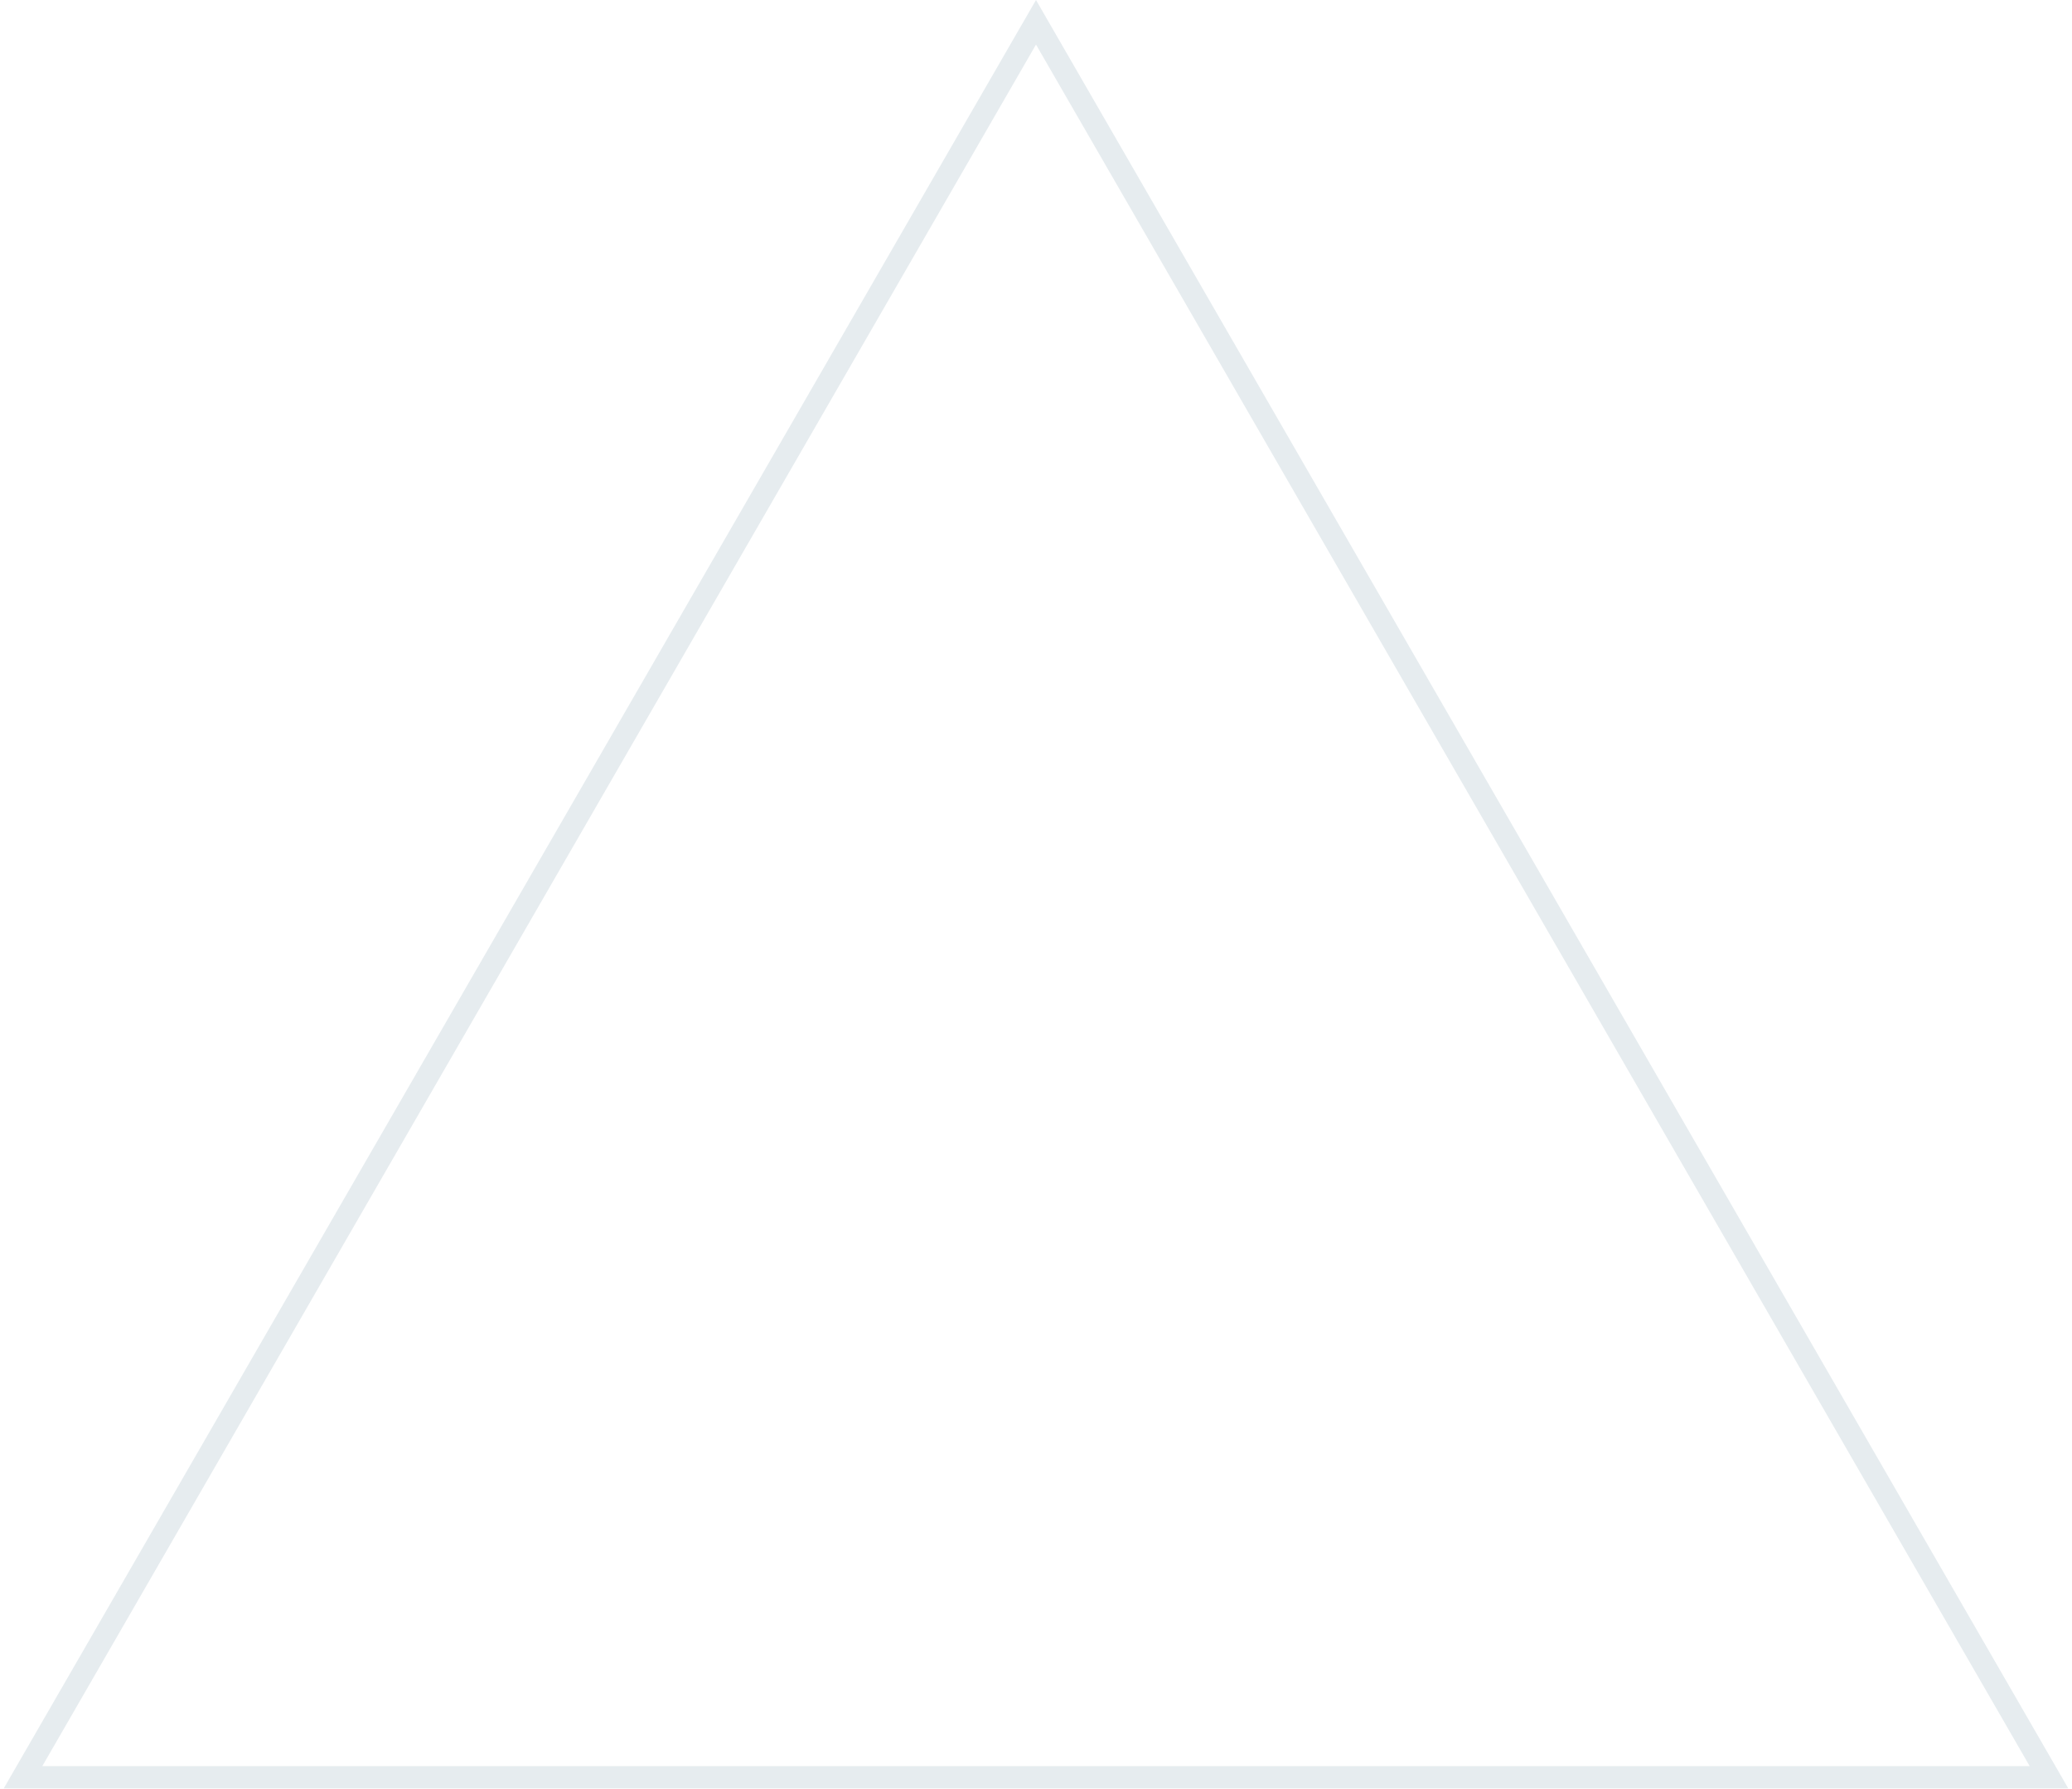
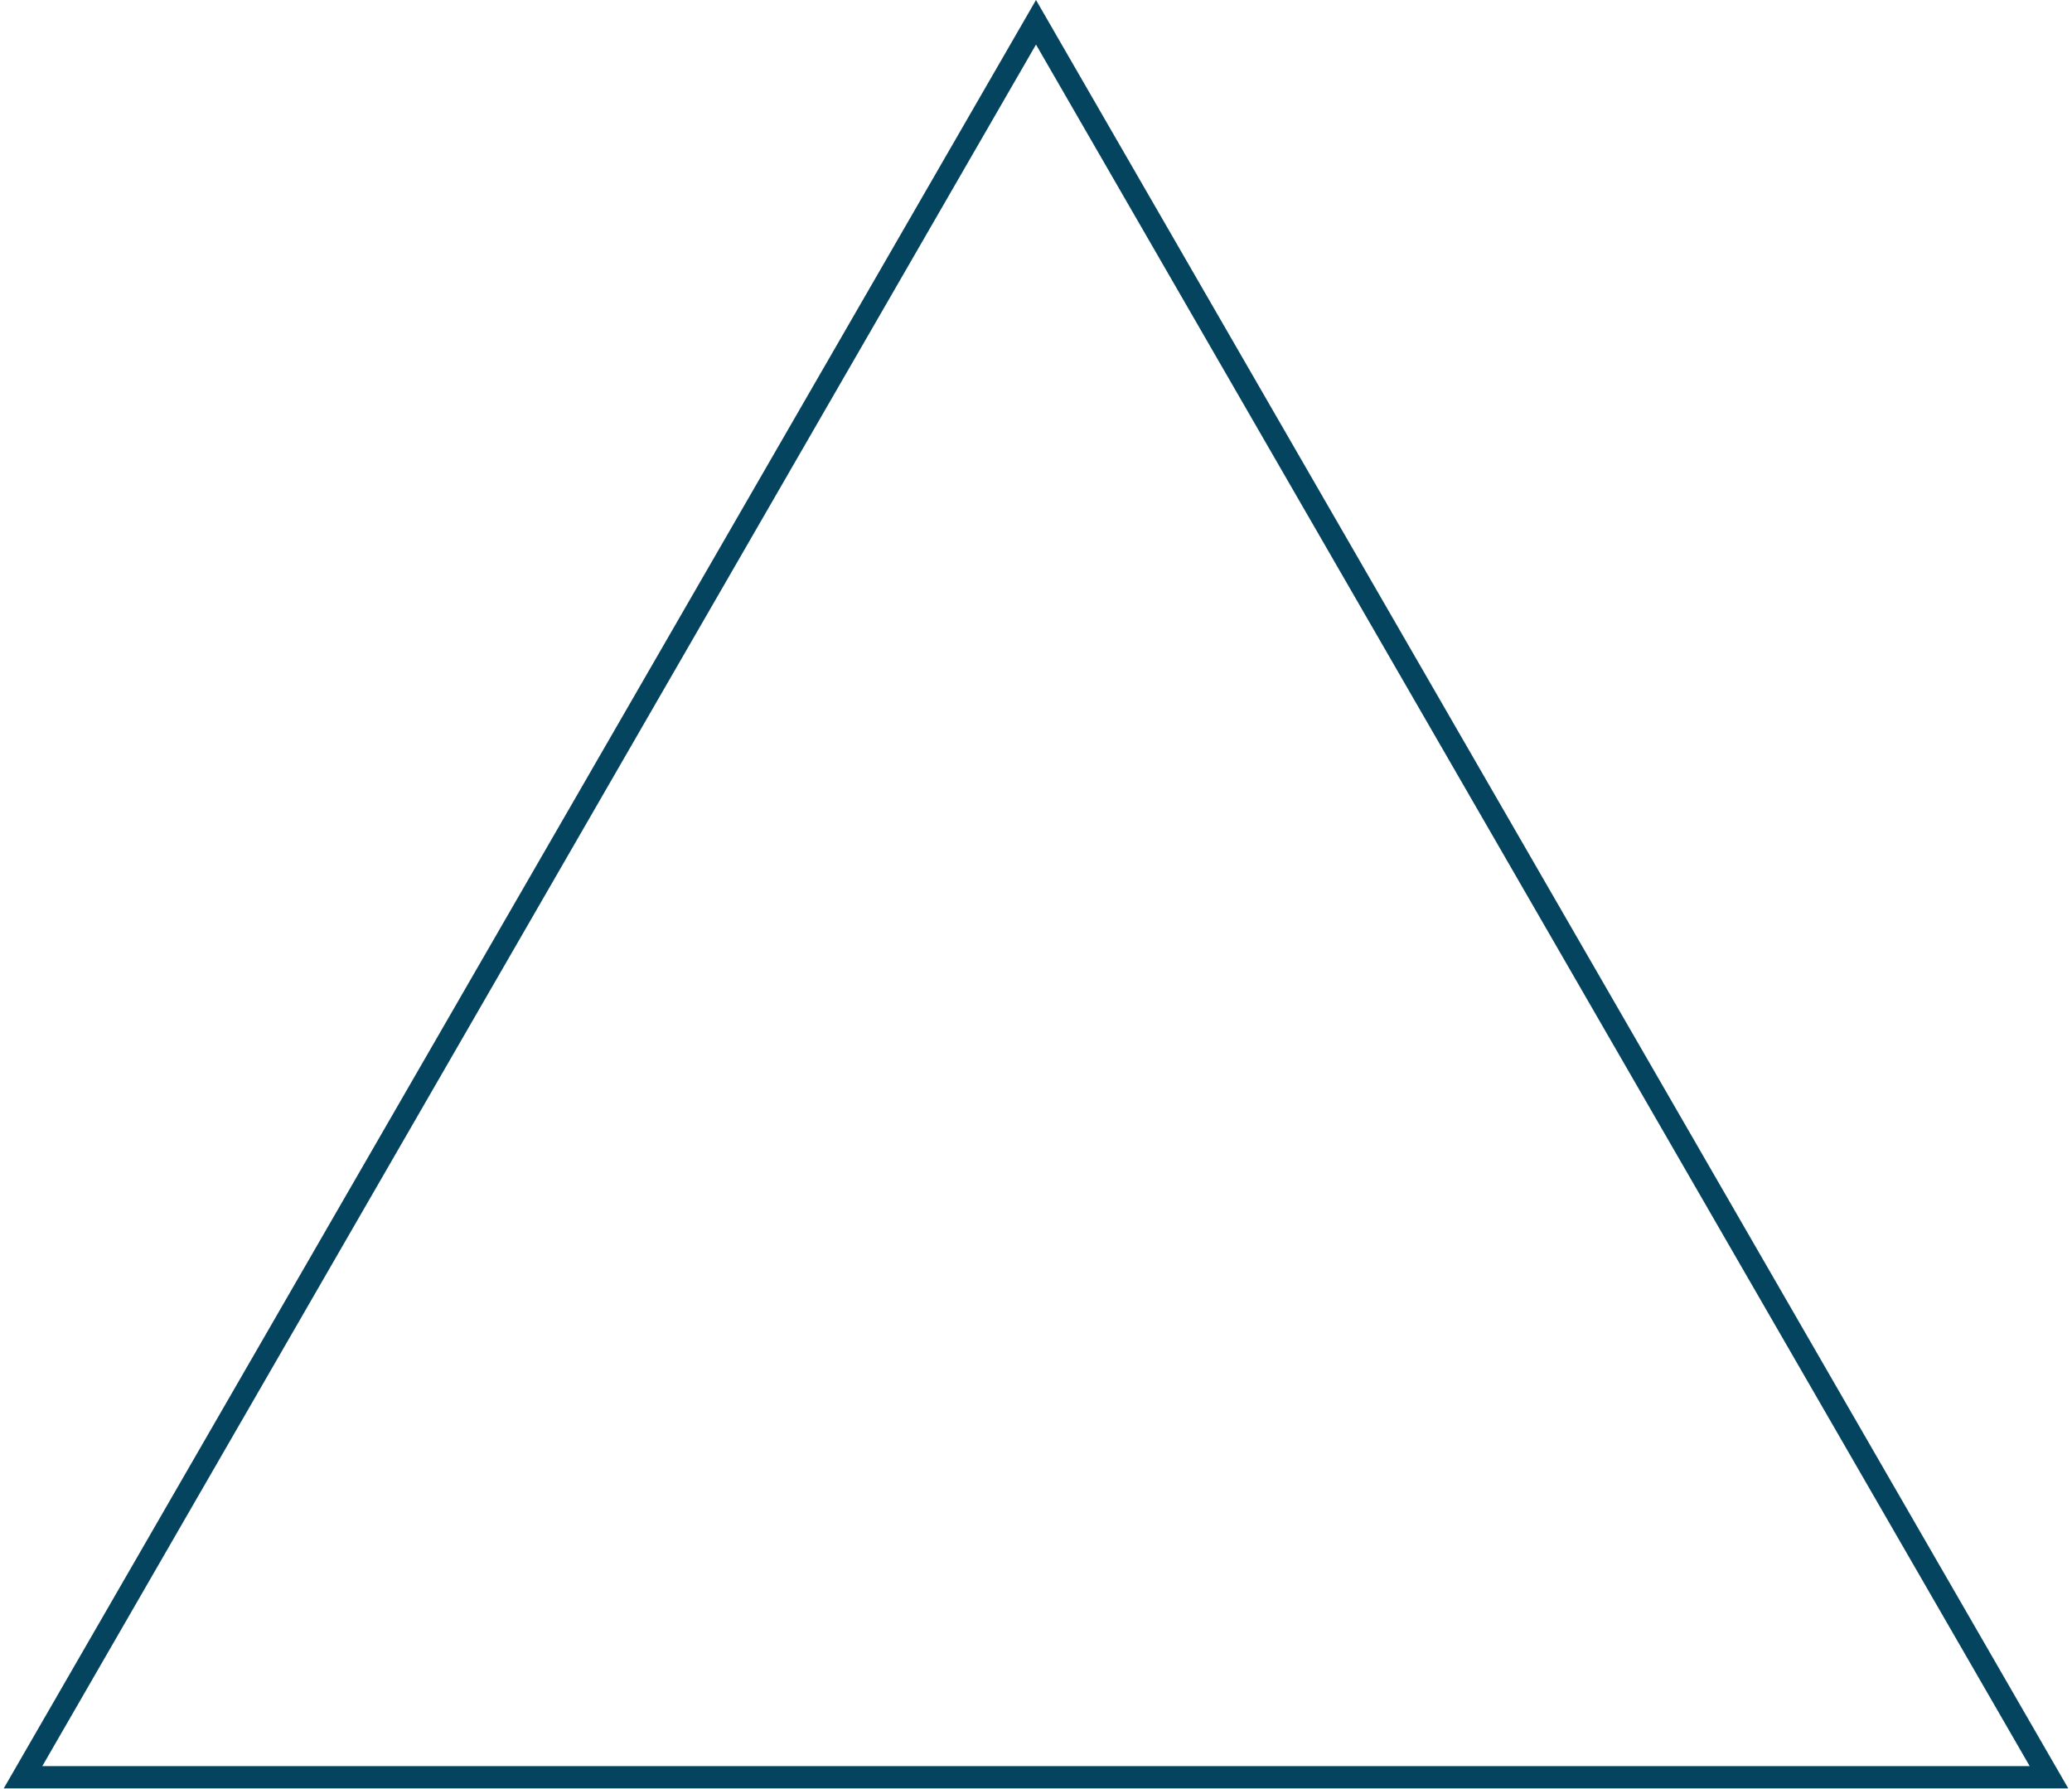
<svg xmlns="http://www.w3.org/2000/svg" width="372" height="321" viewBox="0 0 372 321" fill="none">
-   <path d="M4.135 319L186 4L367.865 319H4.135Z" stroke="#05445E" stroke-opacity="0.1" stroke-width="4" />
+   <path d="M4.135 319L186 4L367.865 319H4.135Z" stroke="#05445E" stroke-opacity="1" stroke-width="4" />
</svg>
